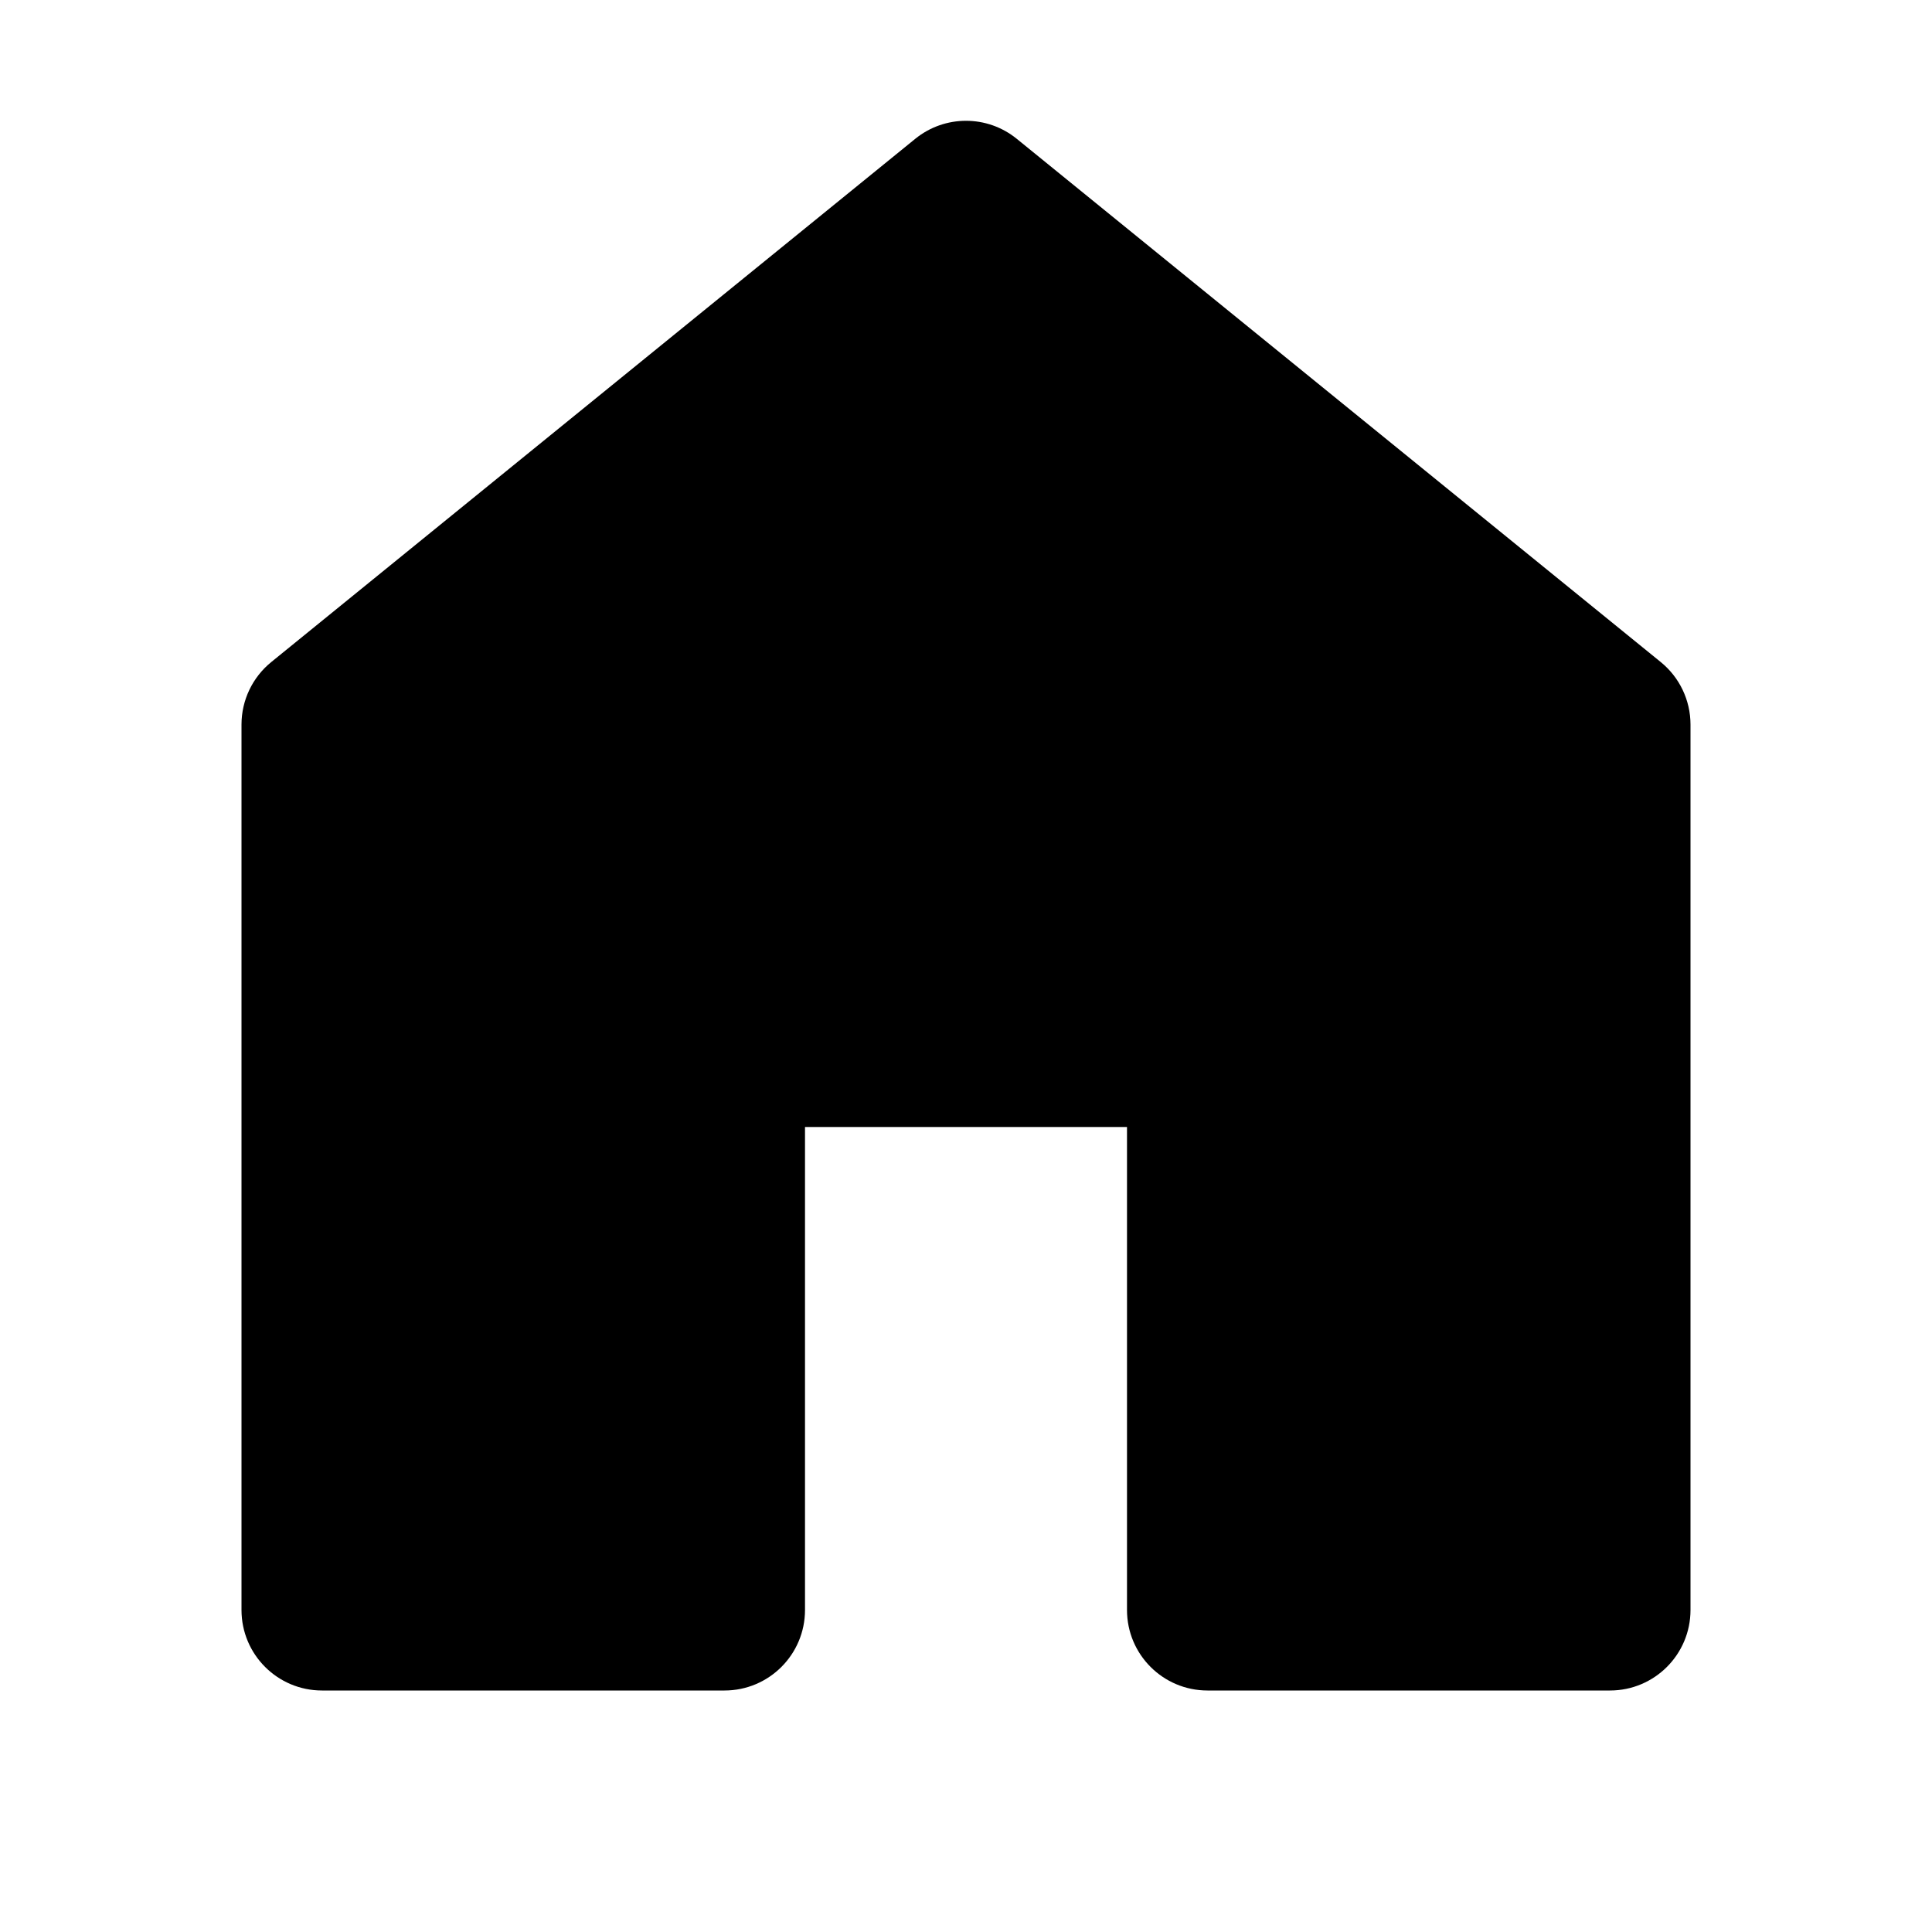
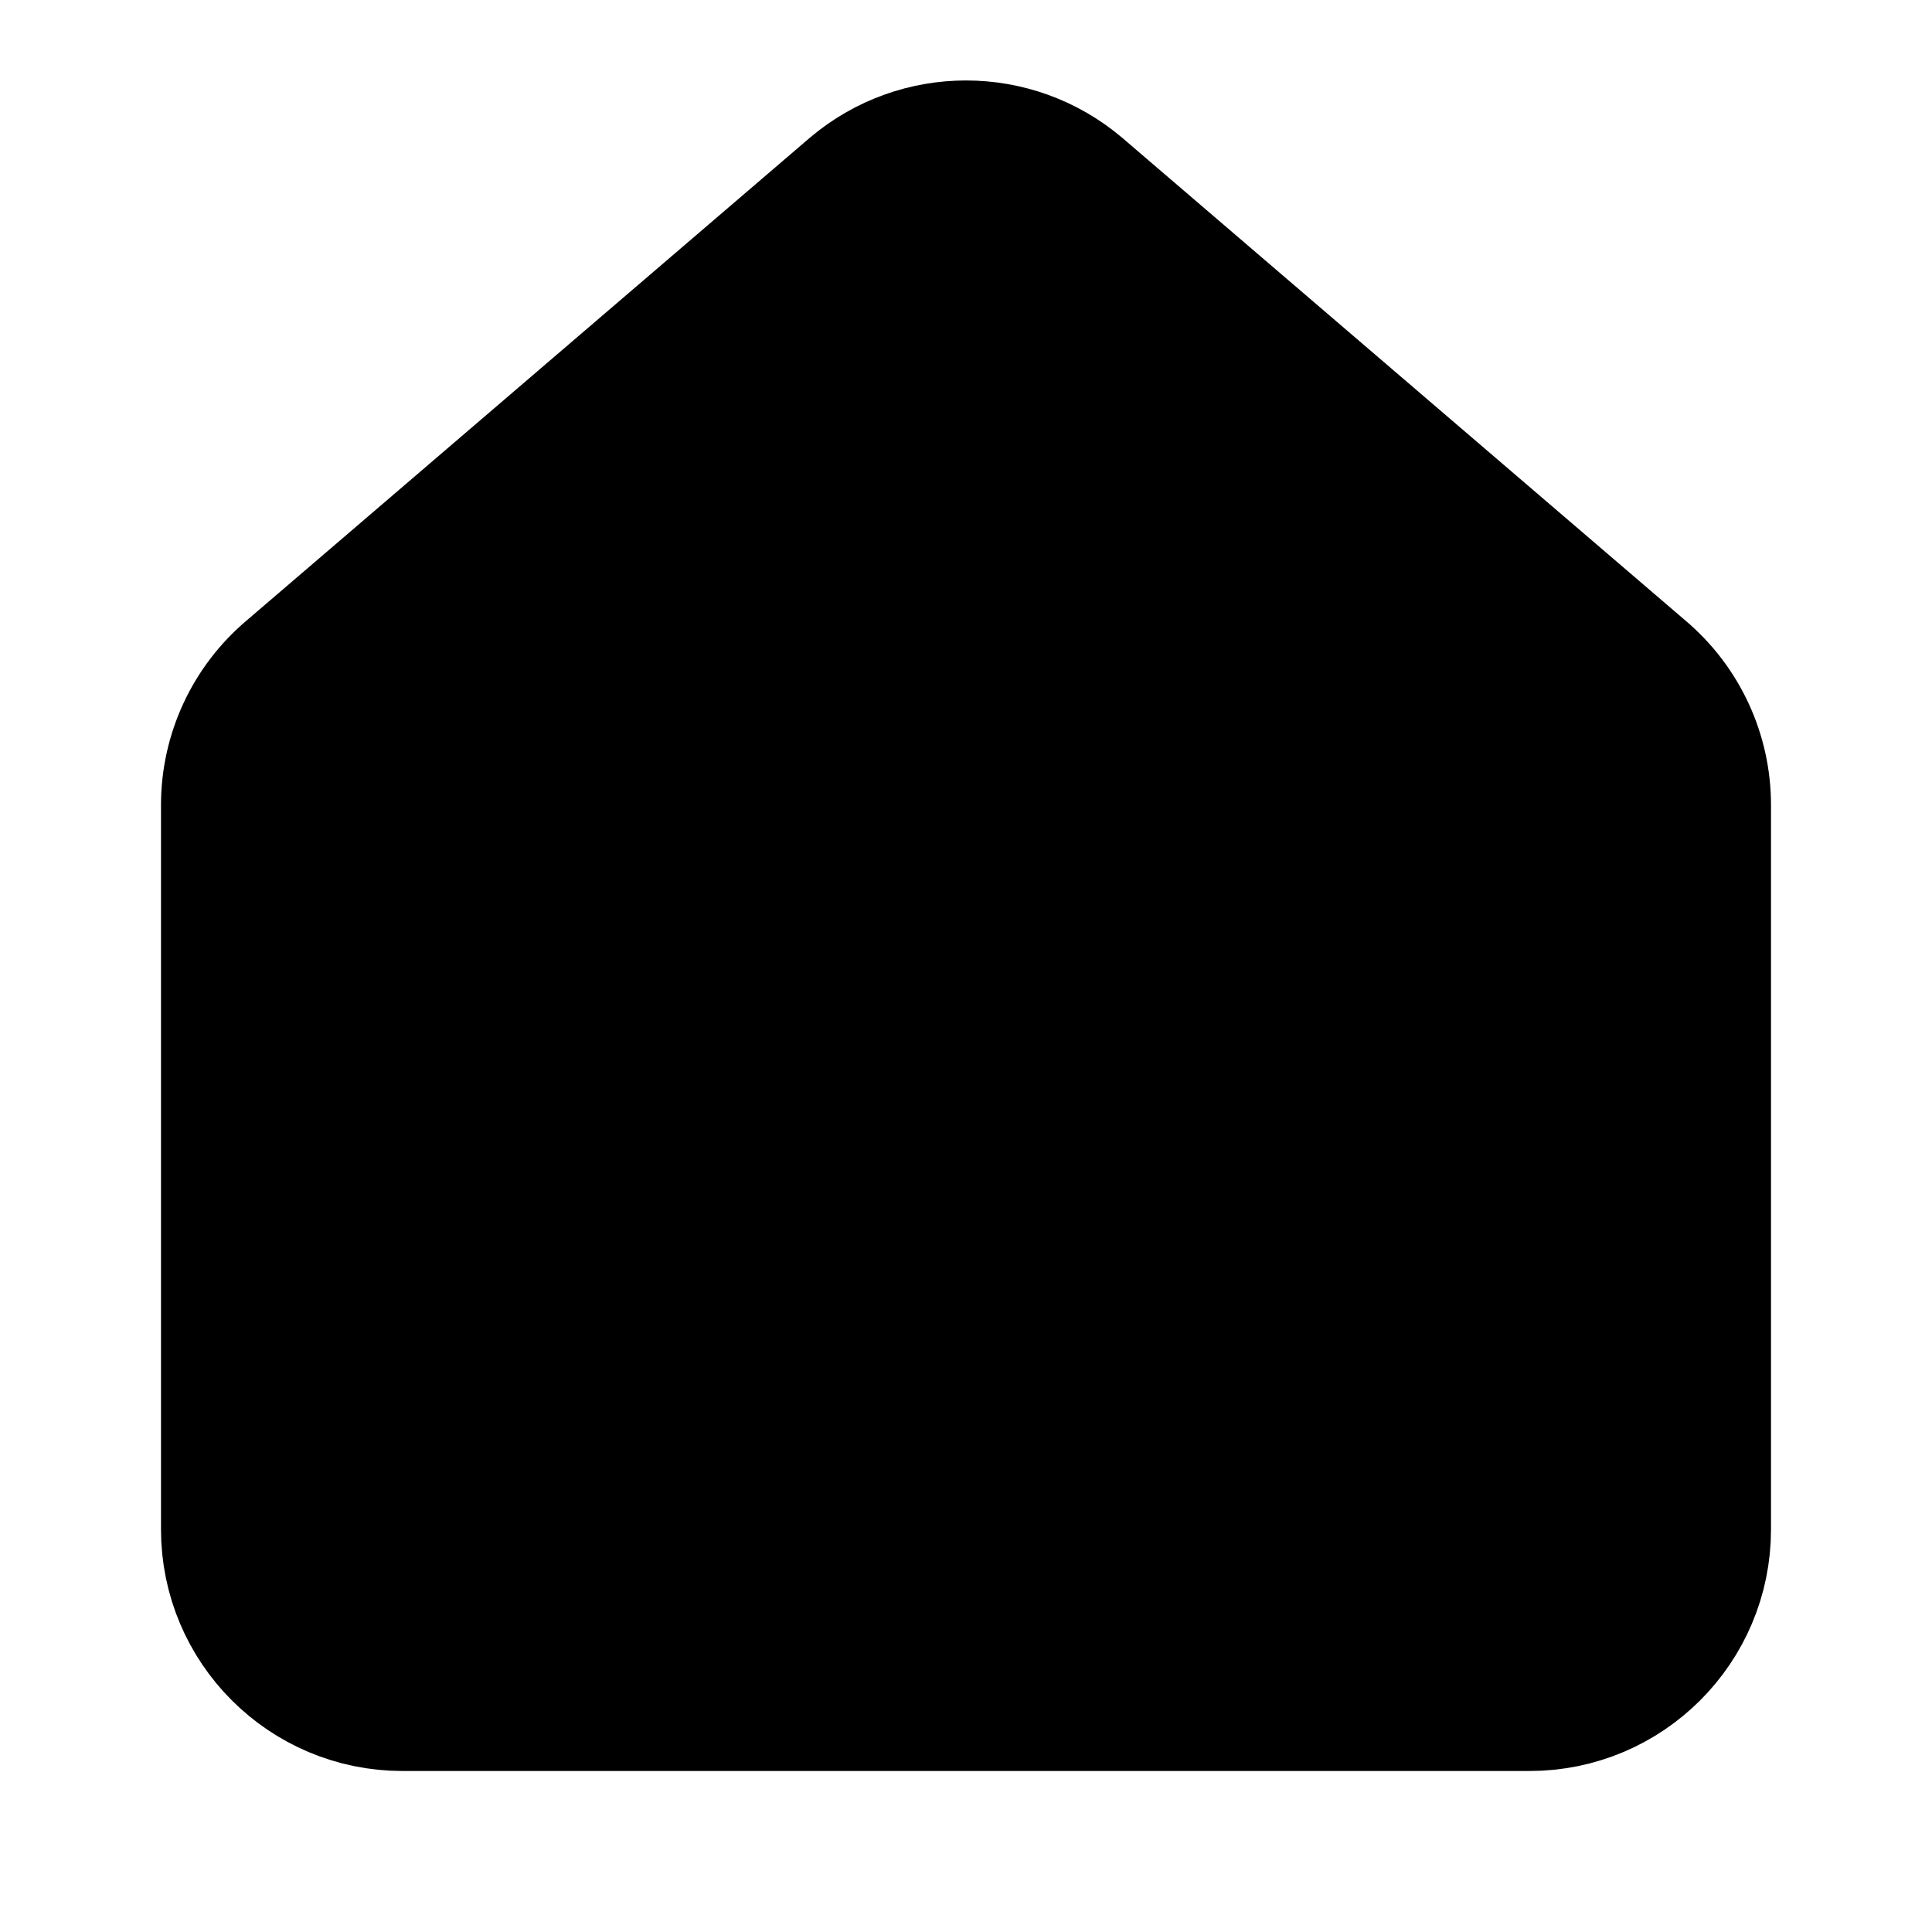
- <svg xmlns="http://www.w3.org/2000/svg" width="24" height="24" viewBox="0 0 24 24" fill="none">
-   <path d="M12.63 1.724a1 1 0 0 0-1.26 0l-8 6.5A1 1 0 0 0 3 9v11a1 1 0 0 0 1 1h5a1 1 0 0 0 1-1v-6h4v6a1 1 0 0 0 1 1h5a1 1 0 0 0 1-1V9a1 1 0 0 0-.37-.776l-8-6.5Z" fill="currentColor" />
+ <svg xmlns="http://www.w3.org/2000/svg" width="24" height="24" viewBox="0 0 24 24" fill="none" stroke="currentColor" stroke-width="2" stroke-linecap="round" stroke-linejoin="round">
+   <path fill="currentColor" d="M3 10a2 2 0 0 1 .709-1.528l7-6a2 2 0 0 1 2.582 0l7 6A2 2 0 0 1 21 10v9a2 2 0 0 1-2 2H5a2 2 0 0 1-2-2z" />
</svg>
